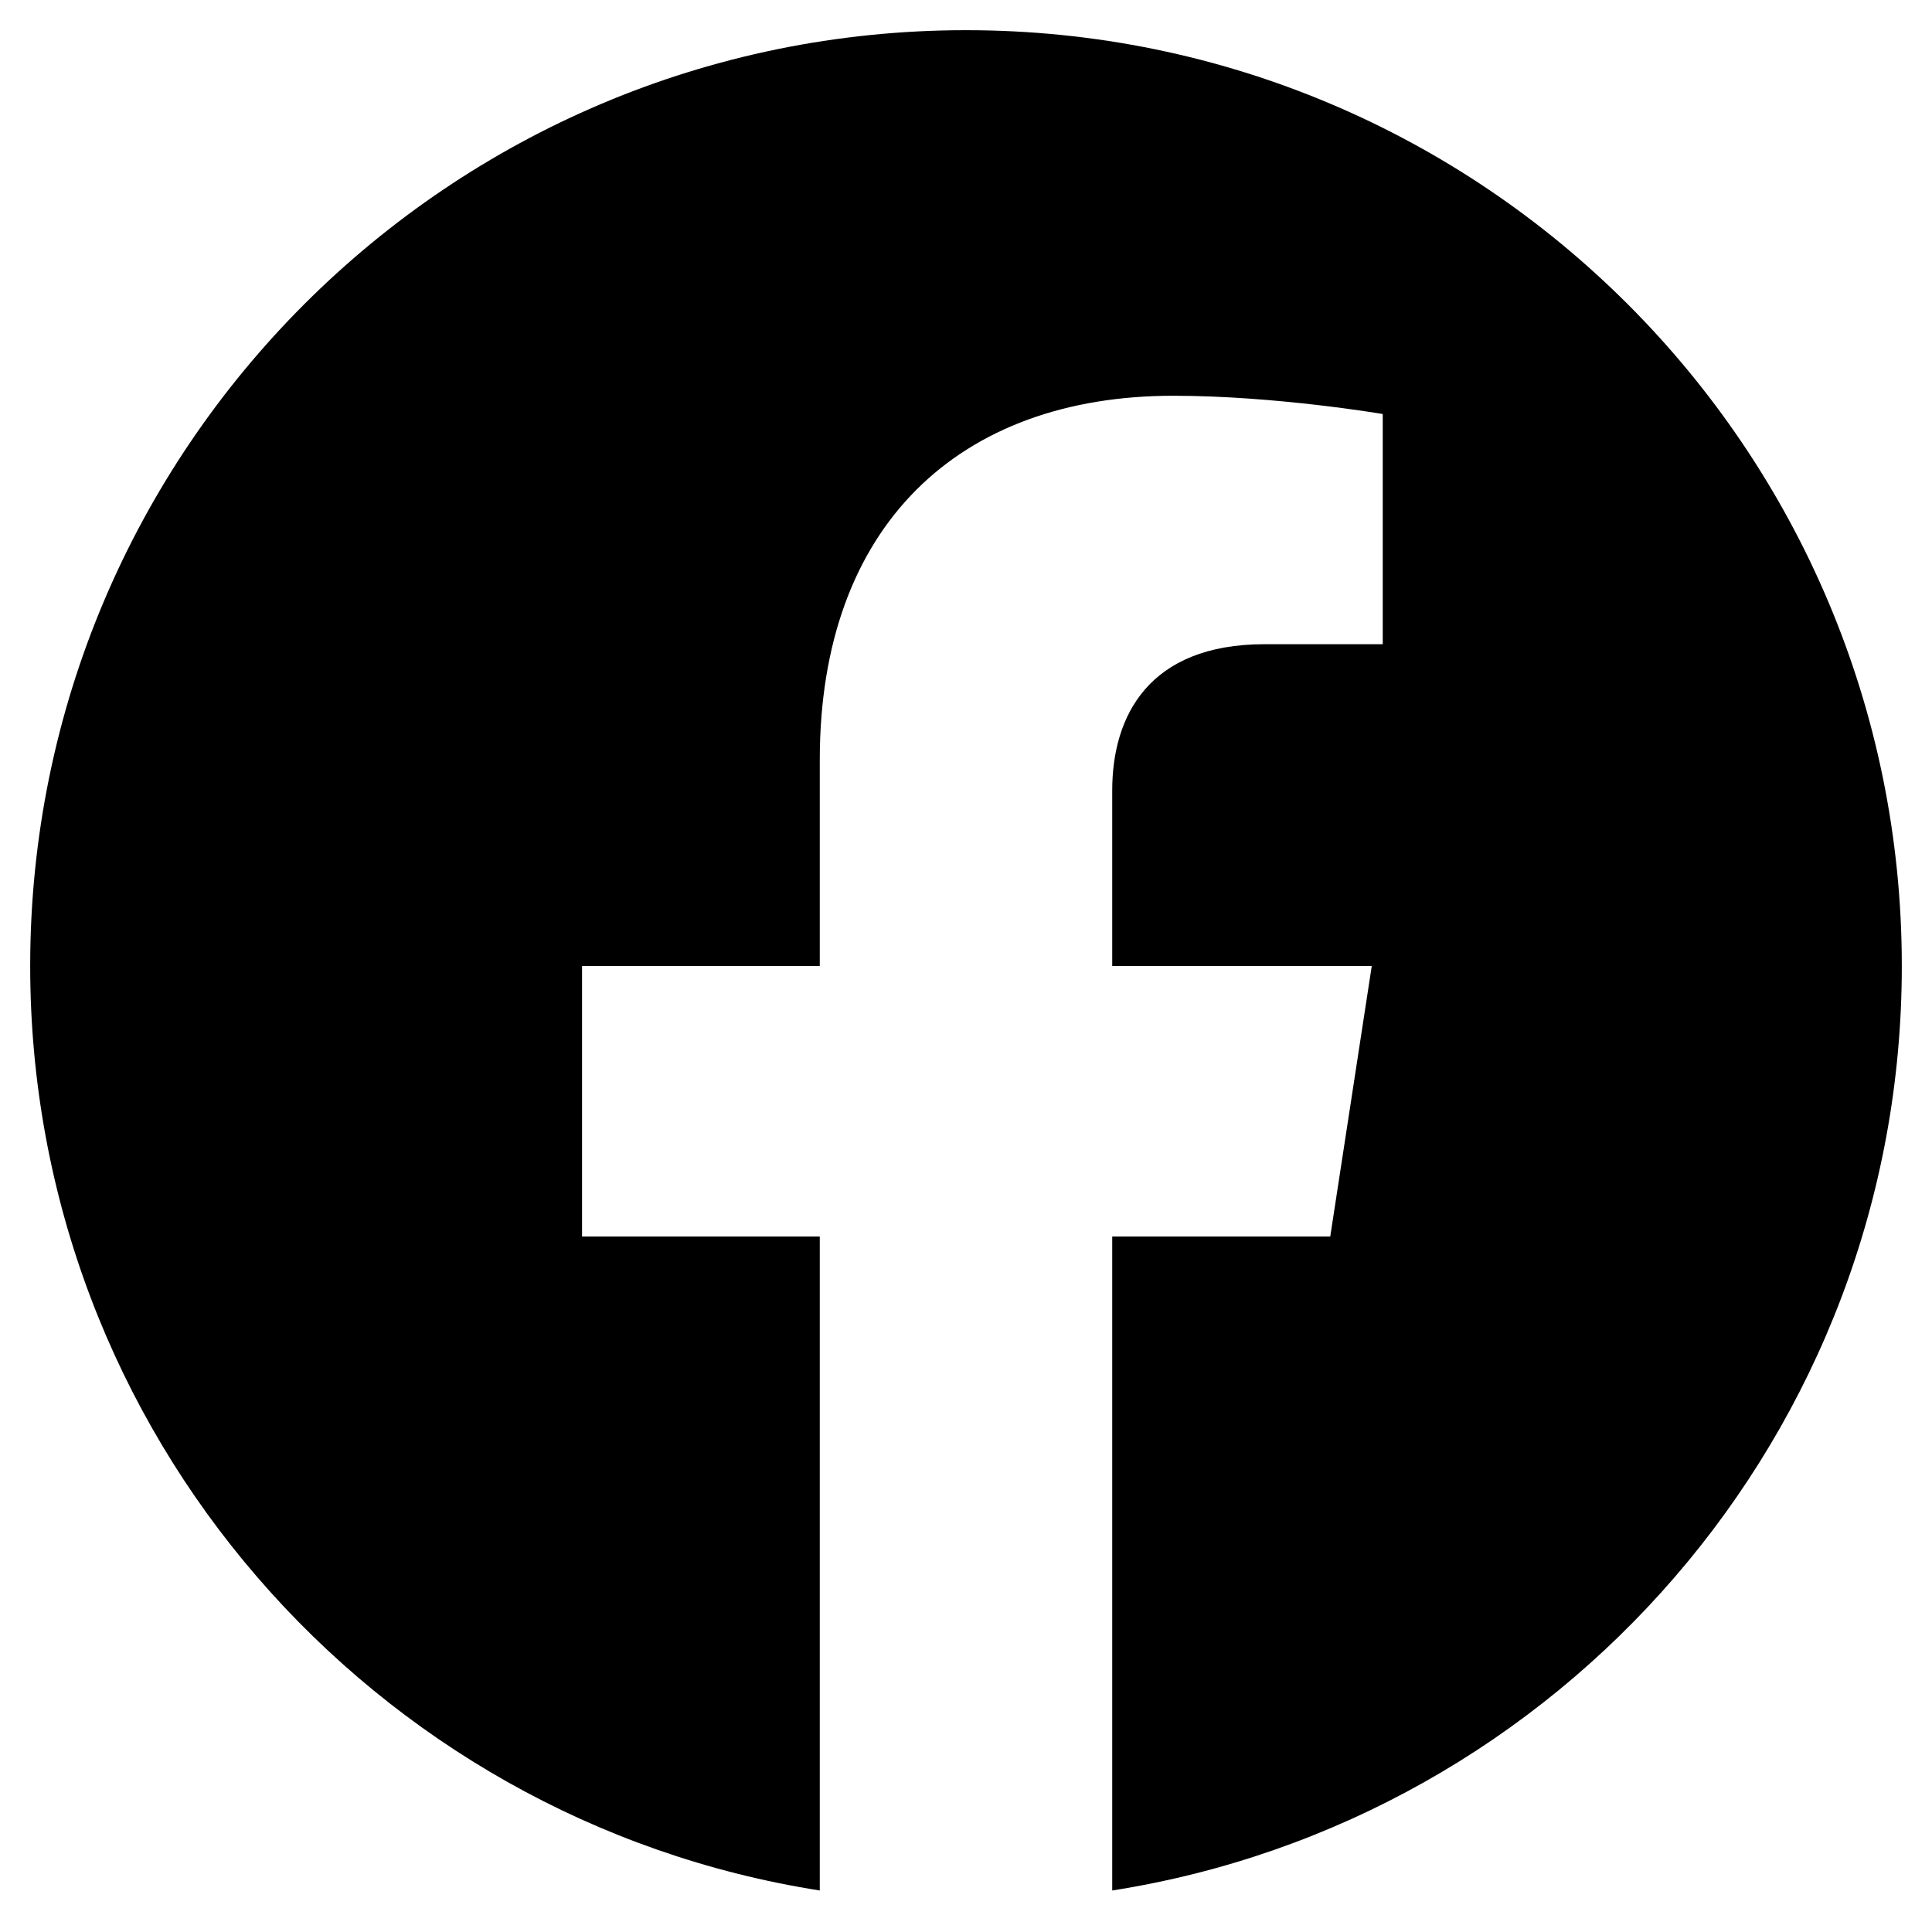
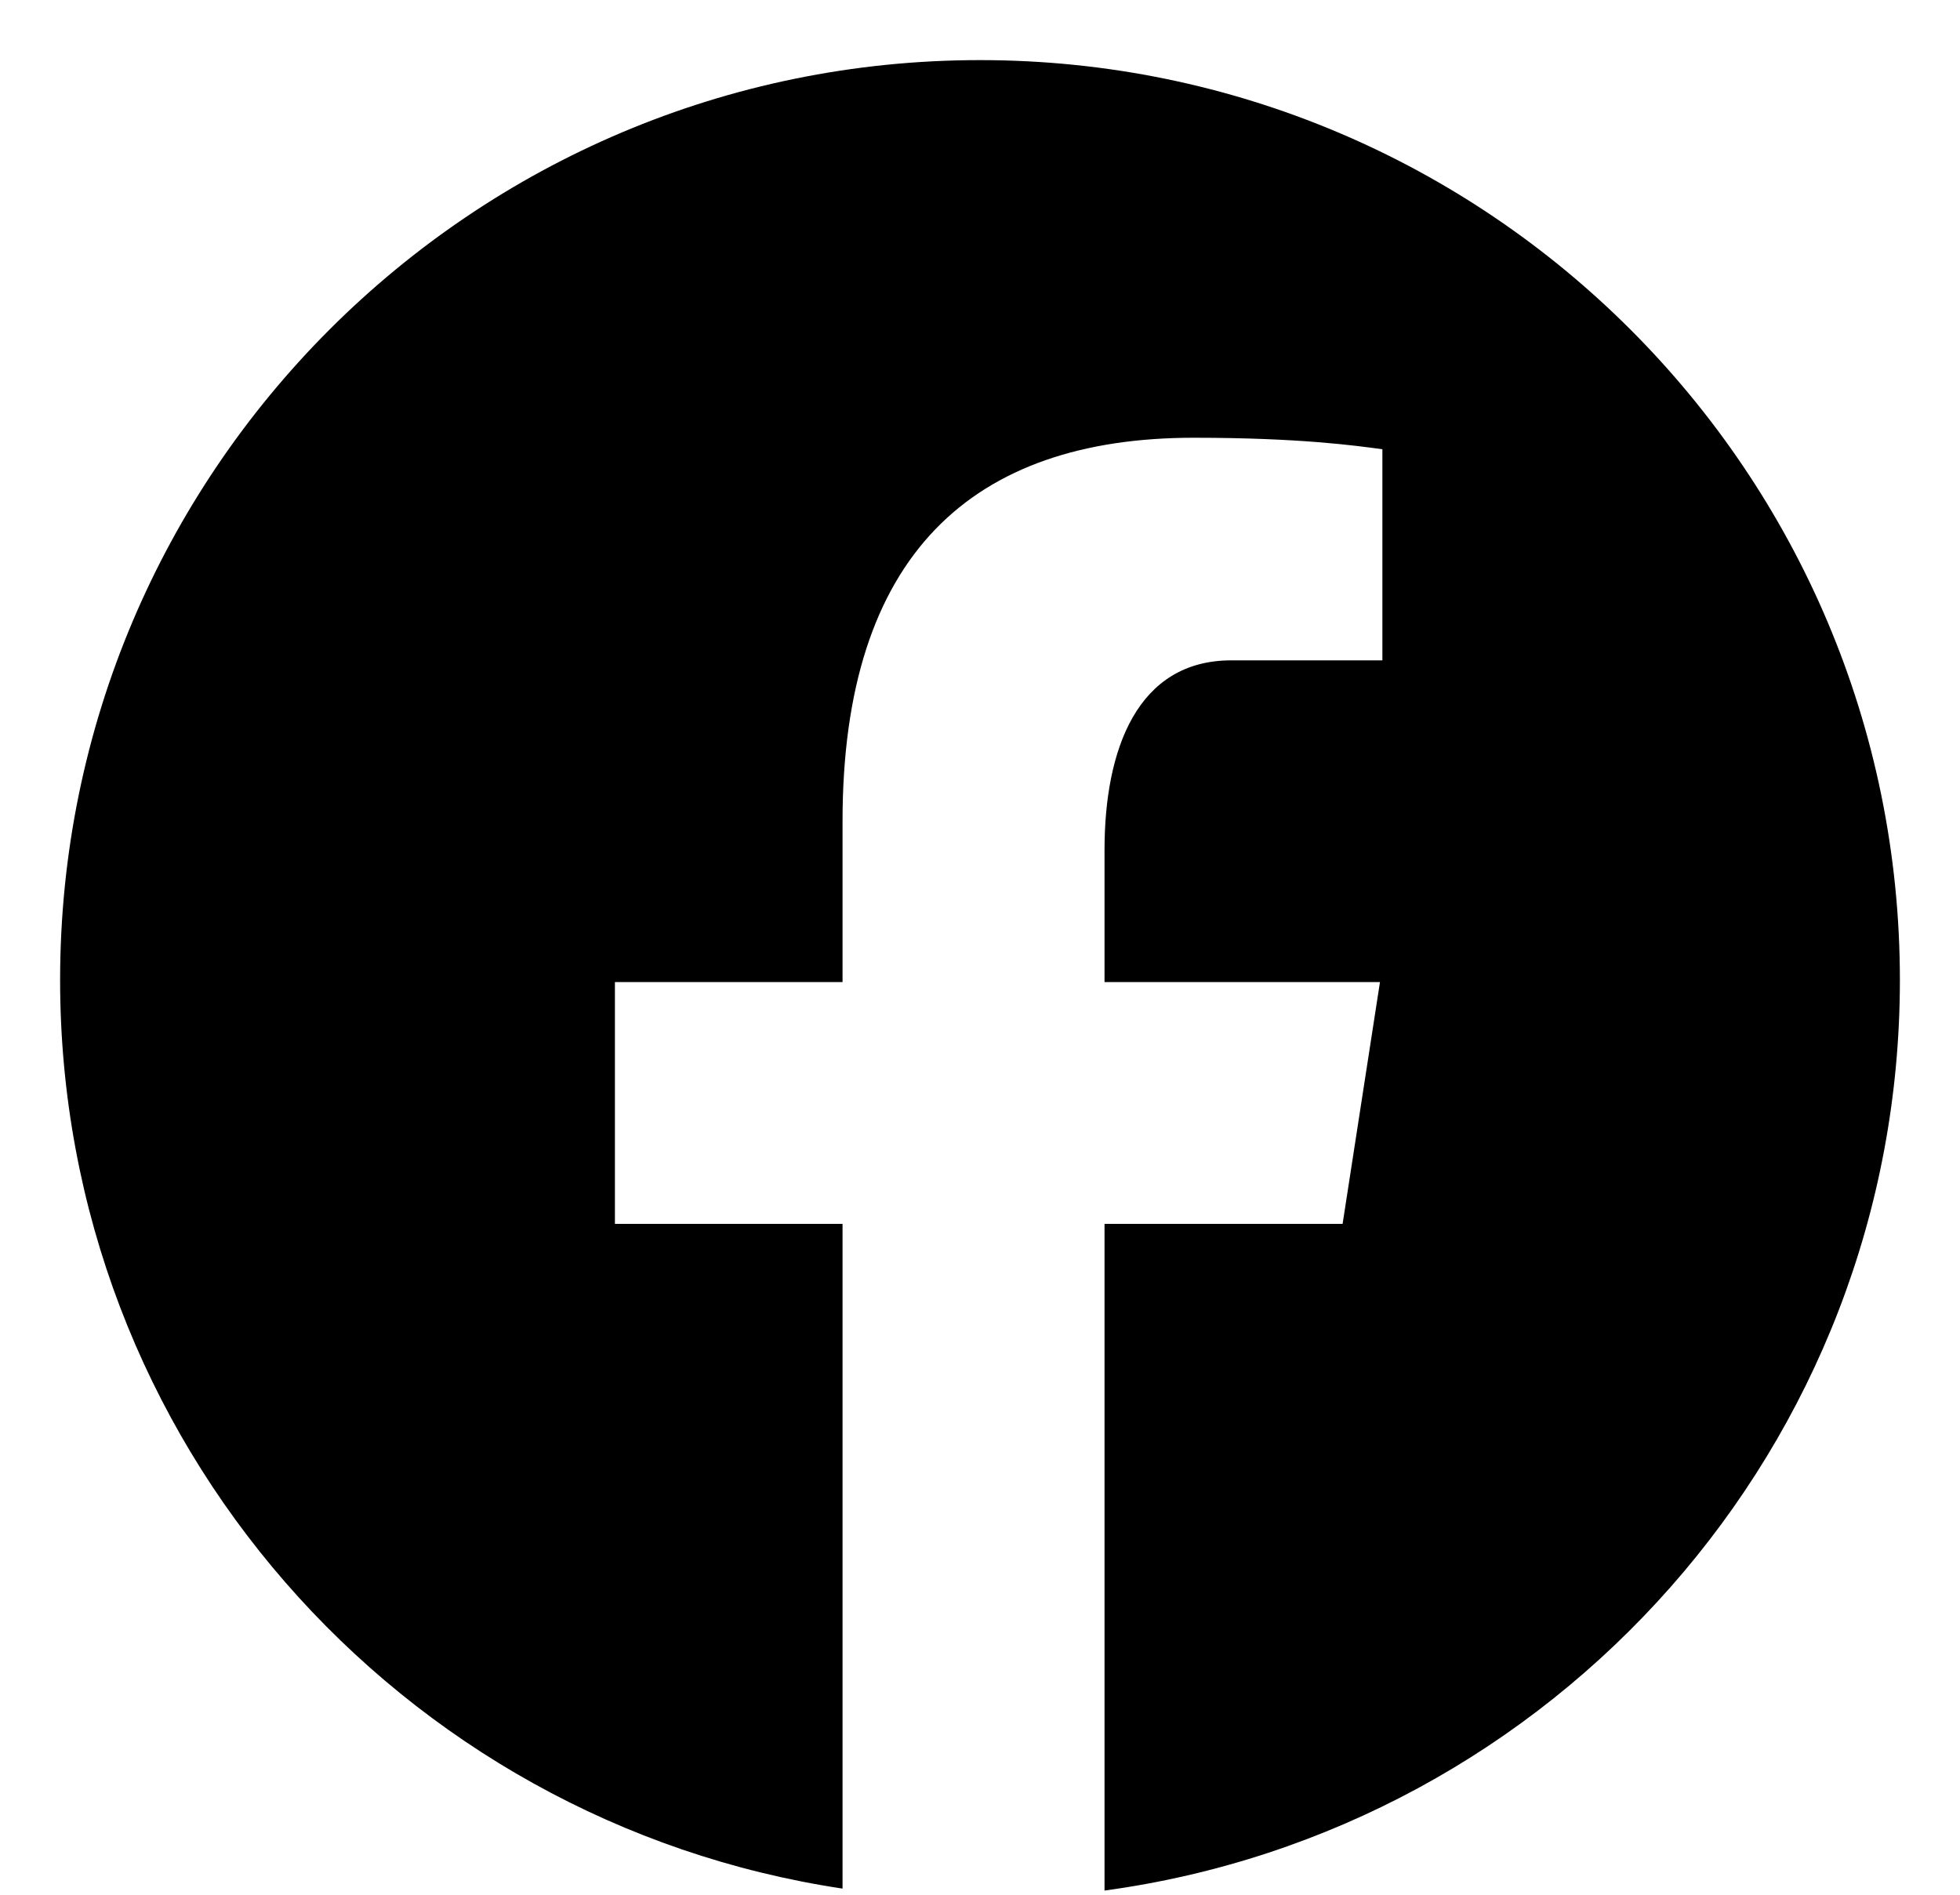
- <svg xmlns="http://www.w3.org/2000/svg" aria-hidden="true" focusable="false" data-prefix="fab" data-icon="facebook" role="img" viewBox="0 0 512 512">
-   <path fill="currentColor" d="M504 256C504 119 393 8 256 8S8 119 8 256c0 123.78 90.69 226.38 209.25 245V327.69h-63V256h63v-54.64c0-62.15 37-96.48 93.67-96.48 27.14 0 55.52 4.84 55.52 4.84v61h-31.28c-30.8 0-40.41 19.12-40.41 38.73V256h68.78l-11 71.69h-57.78V501C413.31 482.38 504 379.78 504 256z" />
+ <svg xmlns="http://www.w3.org/2000/svg" aria-hidden="true" focusable="false" data-prefix="fab" data-icon="facebook" role="img" viewBox="0 0 30 29">
+   <path d="M15 0.92C7.224 0.92 0.92 7.224 0.92 15C0.92 22.059 6.12 27.888 12.896 28.906V18.732H9.412V15.031H12.896V12.568C12.896 8.491 14.882 6.7 18.271 6.7C19.894 6.7 20.752 6.821 21.159 6.876V10.107H18.847C17.408 10.107 16.906 11.47 16.906 13.008V15.031H21.122L20.55 18.732H16.906V28.936C23.778 28.003 29.08 22.128 29.08 15C29.08 7.224 22.776 0.92 15 0.92Z" fill="currentColor" />
</svg>
